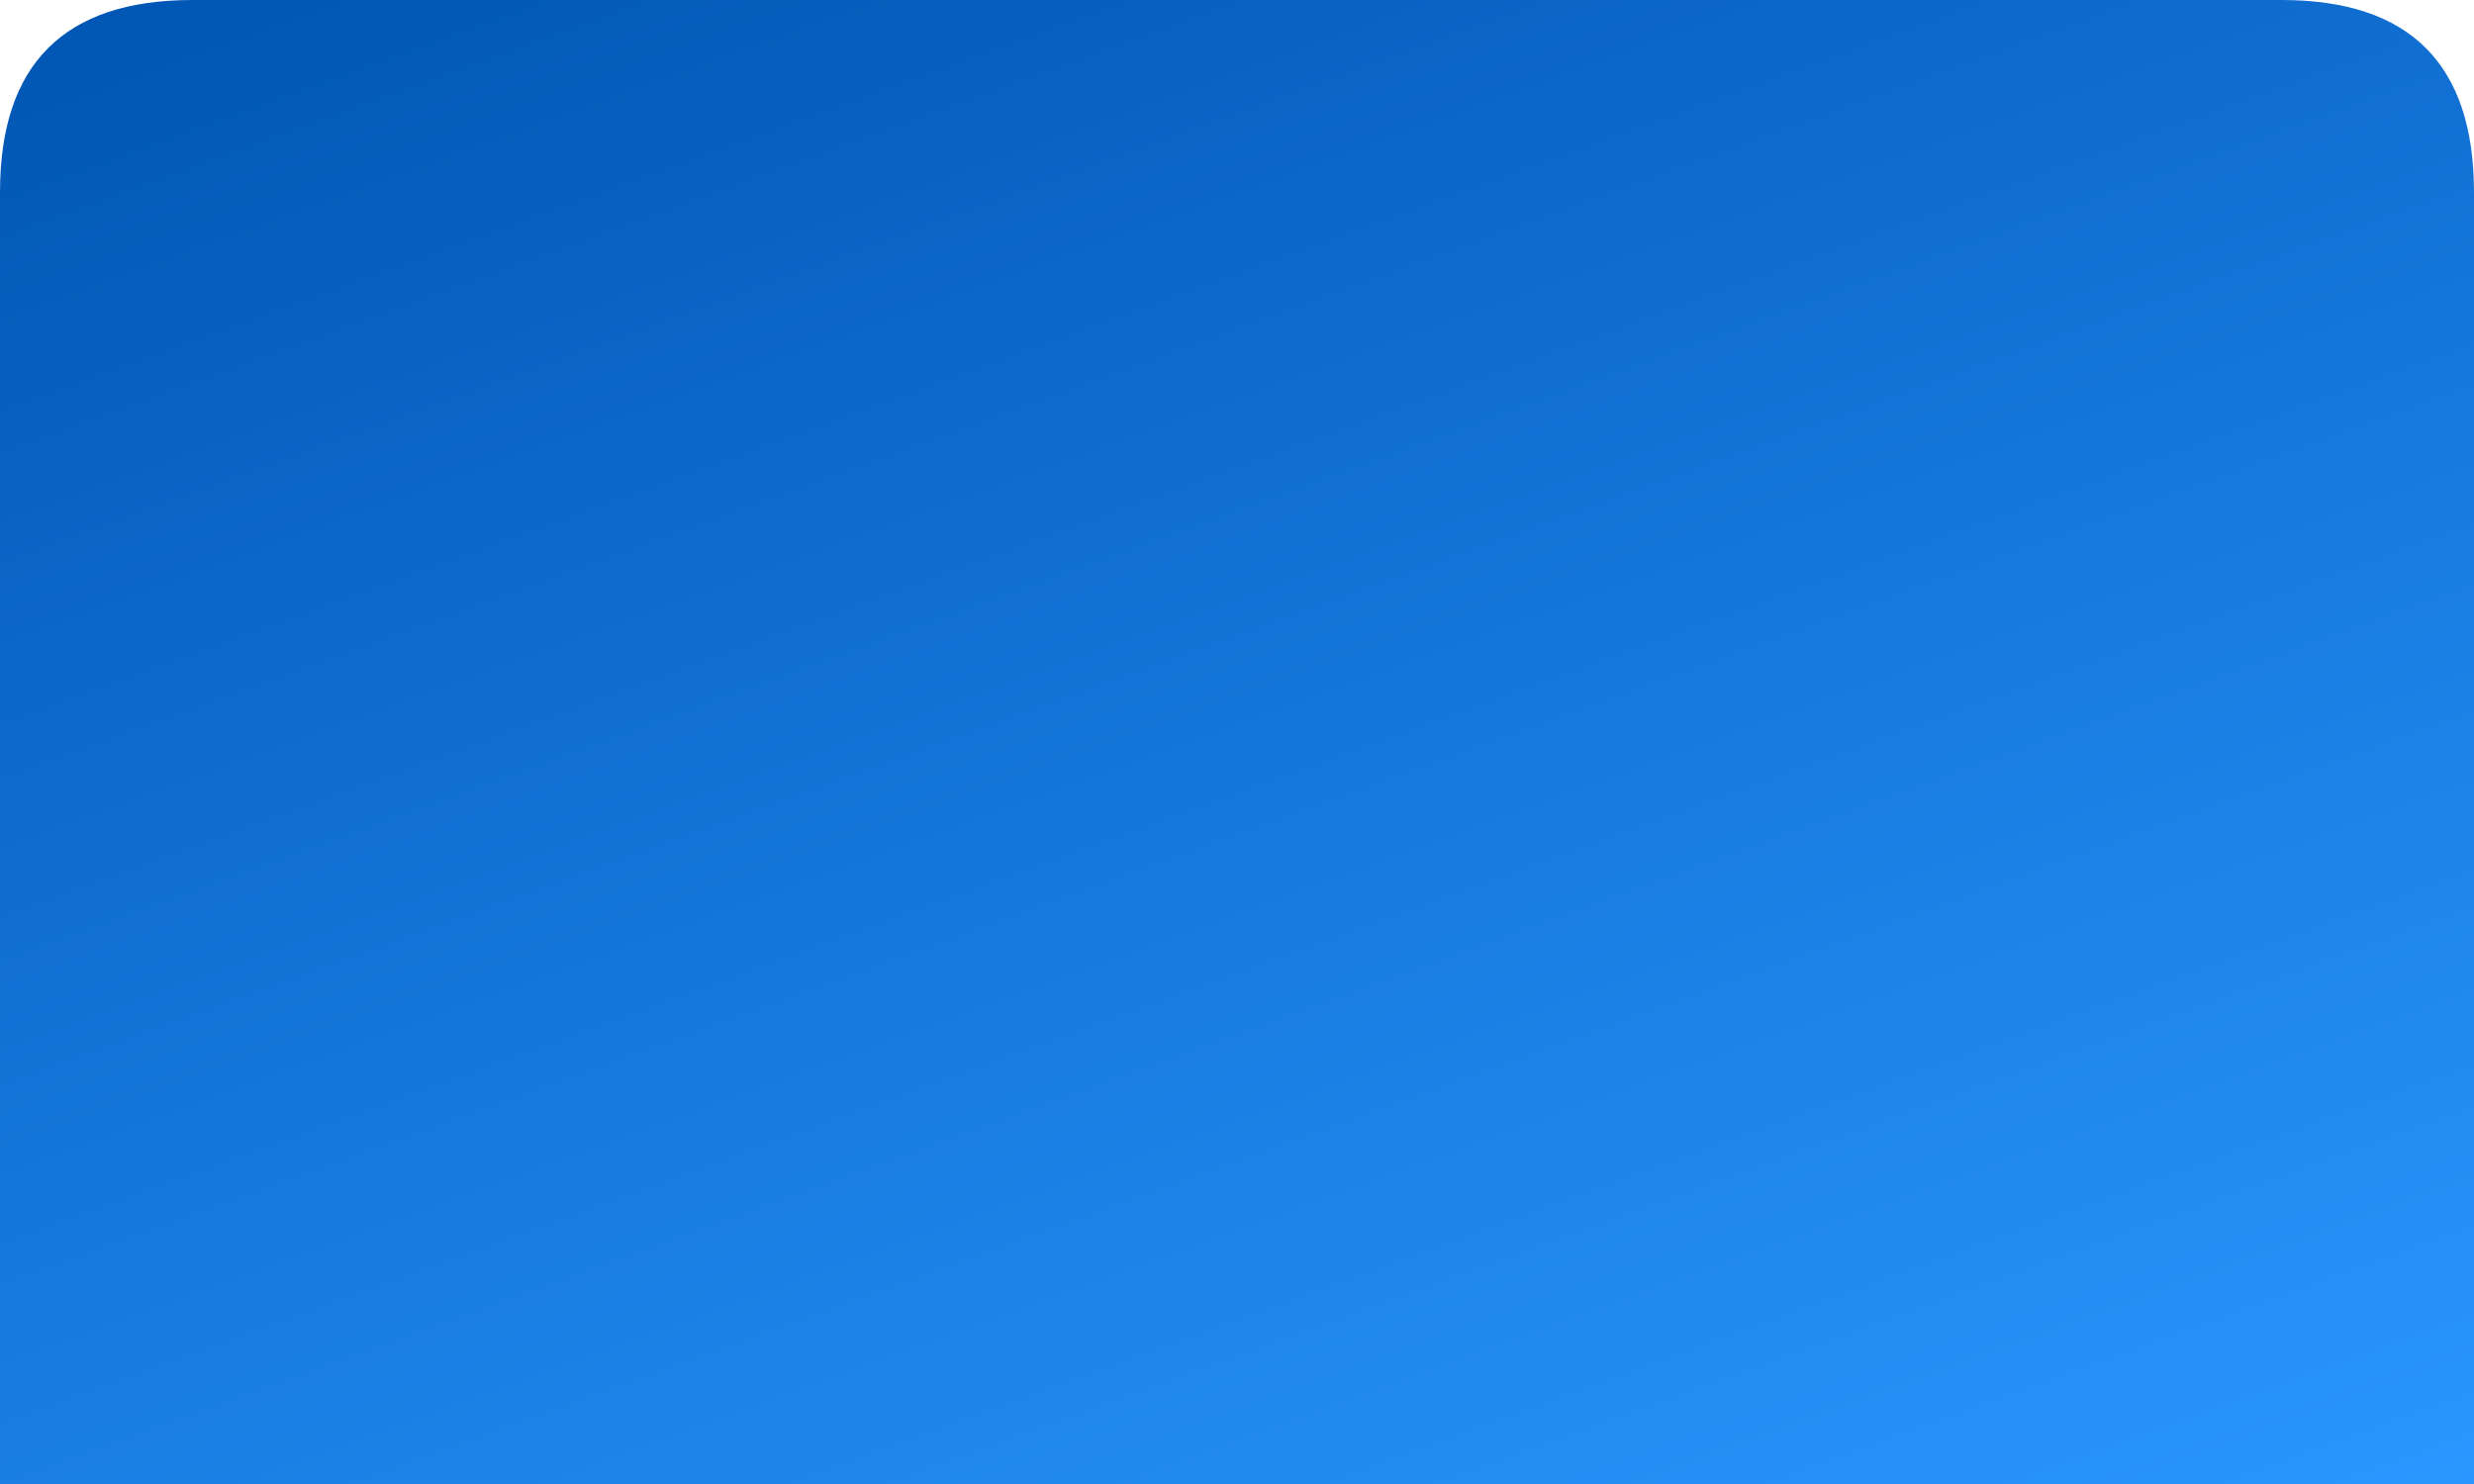
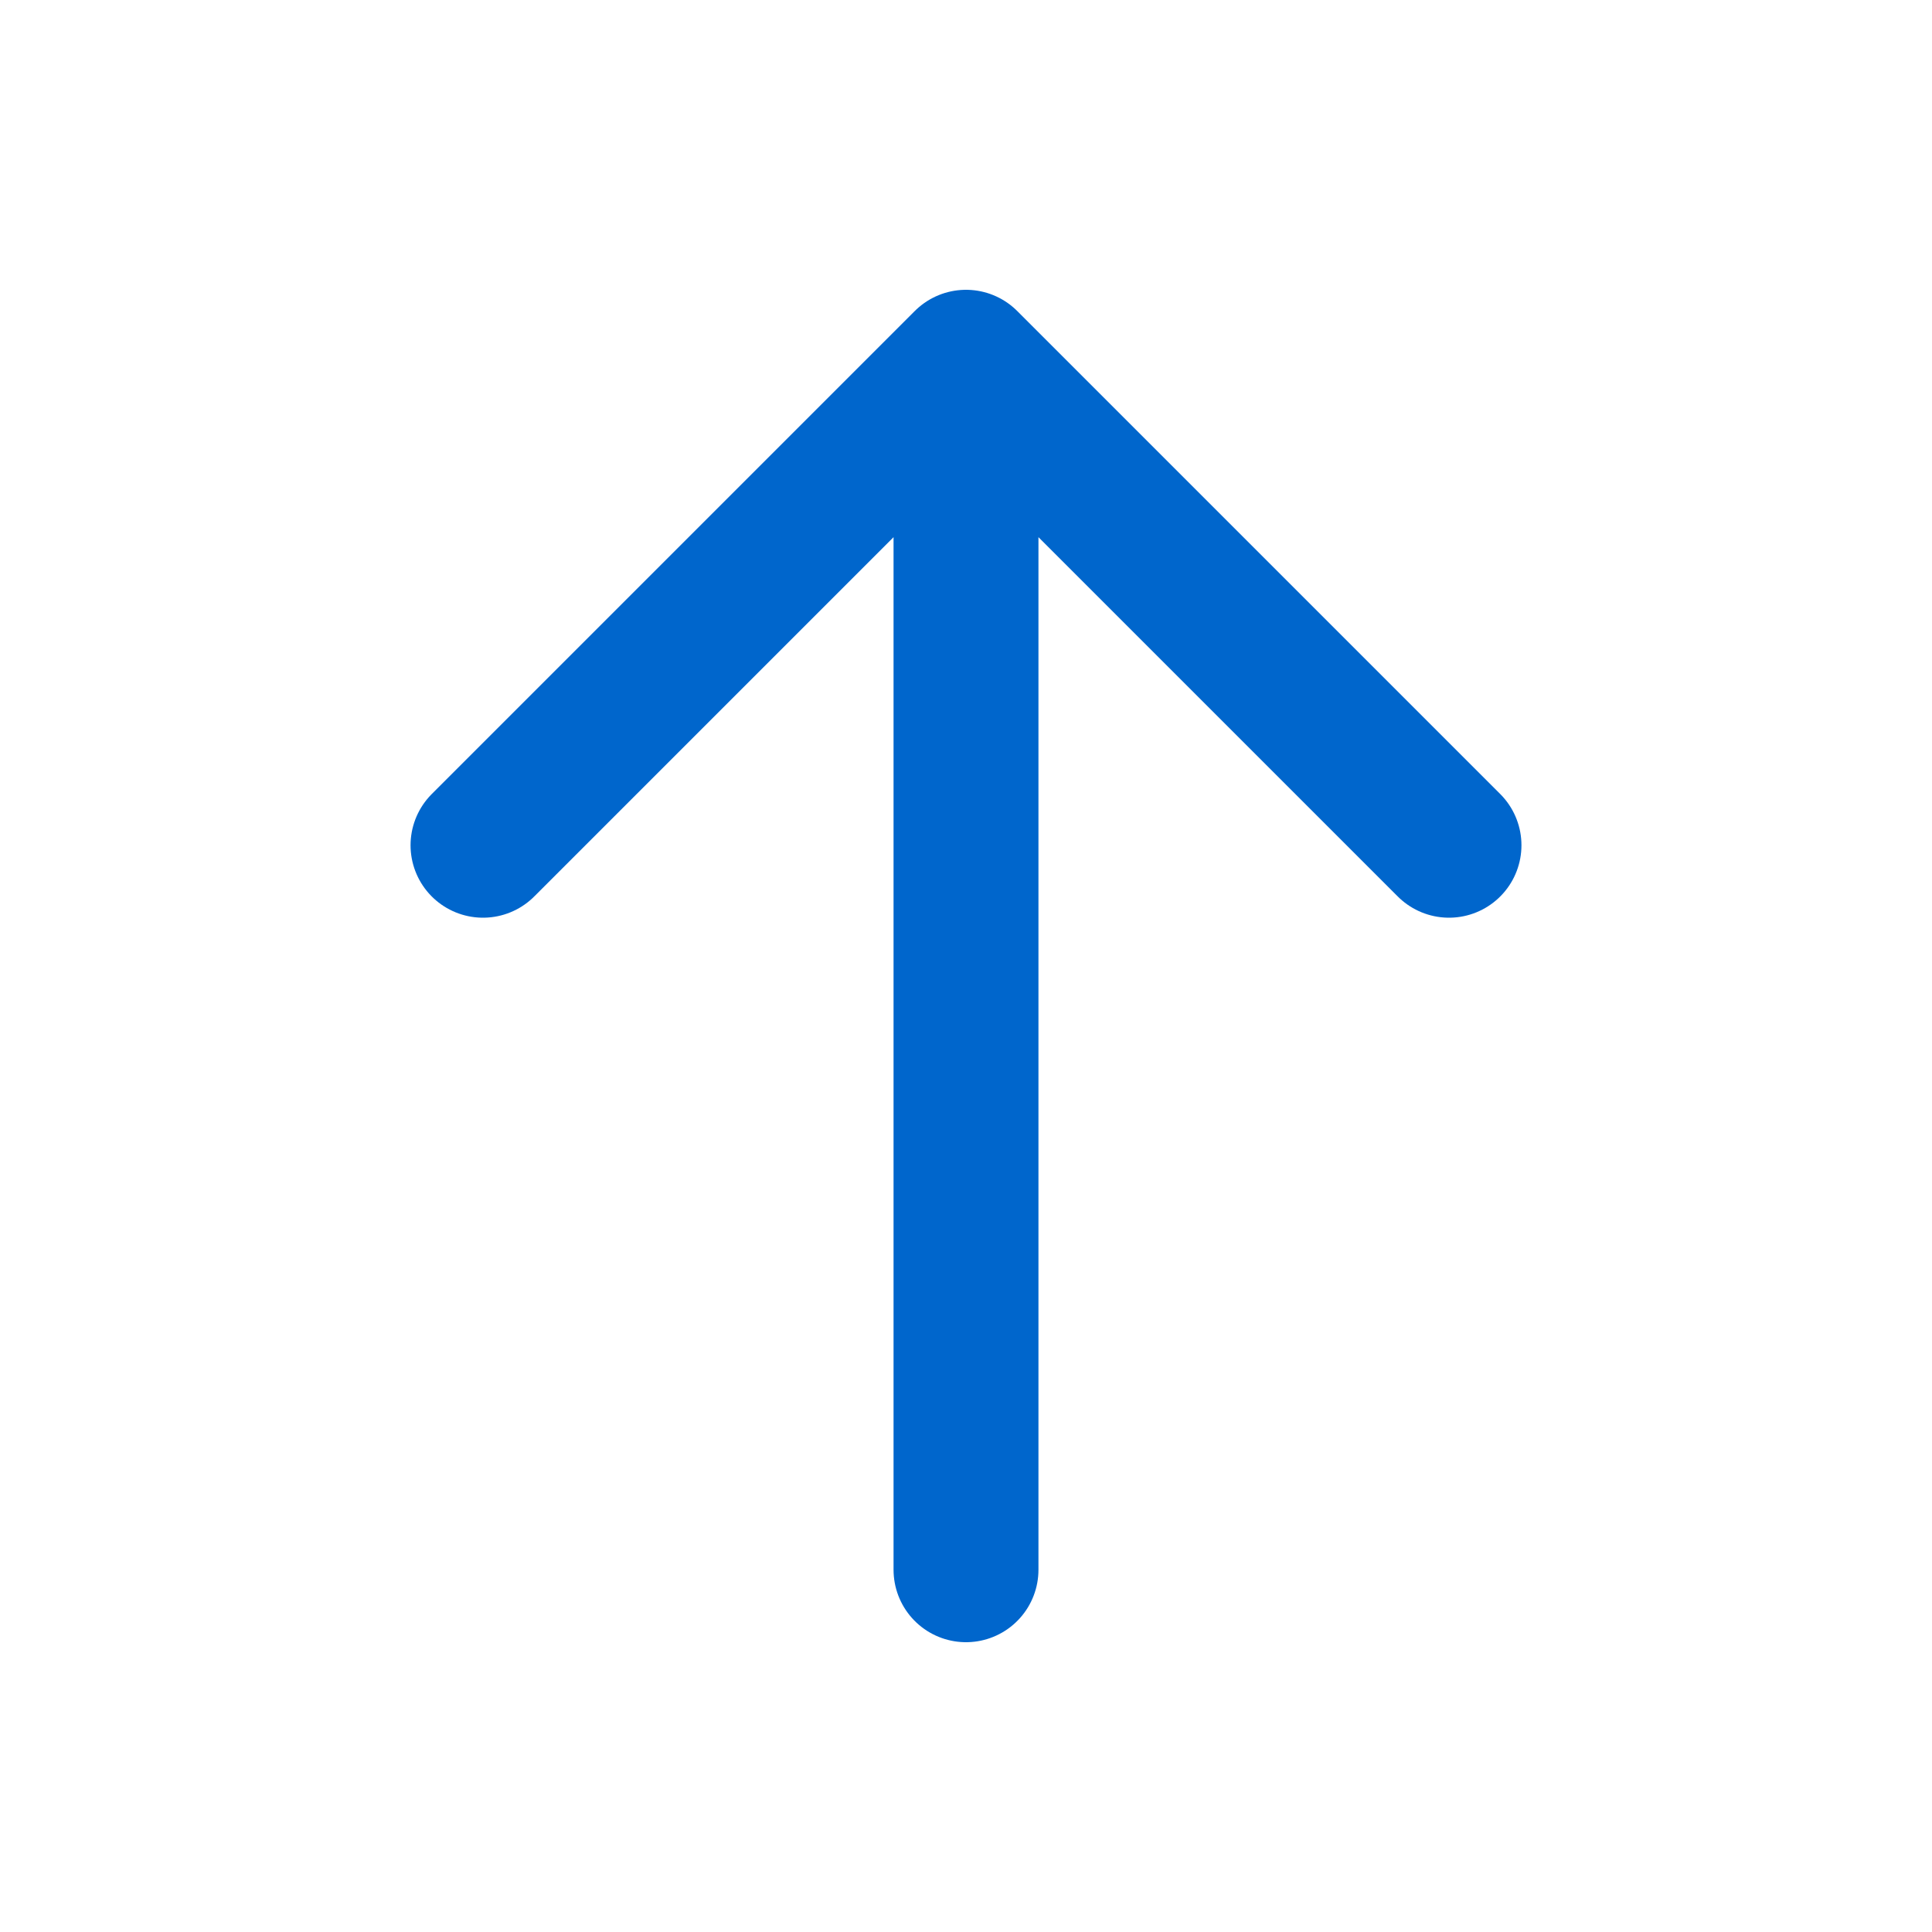
- <svg xmlns="http://www.w3.org/2000/svg" viewBox="0 0 360 216">
-   <defs>
-     <linearGradient id="gradient" gradientUnits="userSpaceOnUse" x1="124.233" y1="-45.217" x2="235.767" y2="261.217">
-       <stop stop-color="#0055B3" />
-       <stop offset="1" stop-color="#2997FF" />
-     </linearGradient>
-   </defs>
-   <path d="M28 0H332Q360 0 360 28V216H0V28Q0 0 28 0Z" fill="url(#gradient)" />
+ <svg xmlns="http://www.w3.org/2000/svg" width="16" height="16" viewBox="0 0 16 16" fill="none" opacity="1">
+   <path d="M8 3v10M4 7l4-4 4 4" stroke="rgb(0, 102, 204)" stroke-width="1.2" stroke-linecap="round" stroke-linejoin="round" />
</svg>
